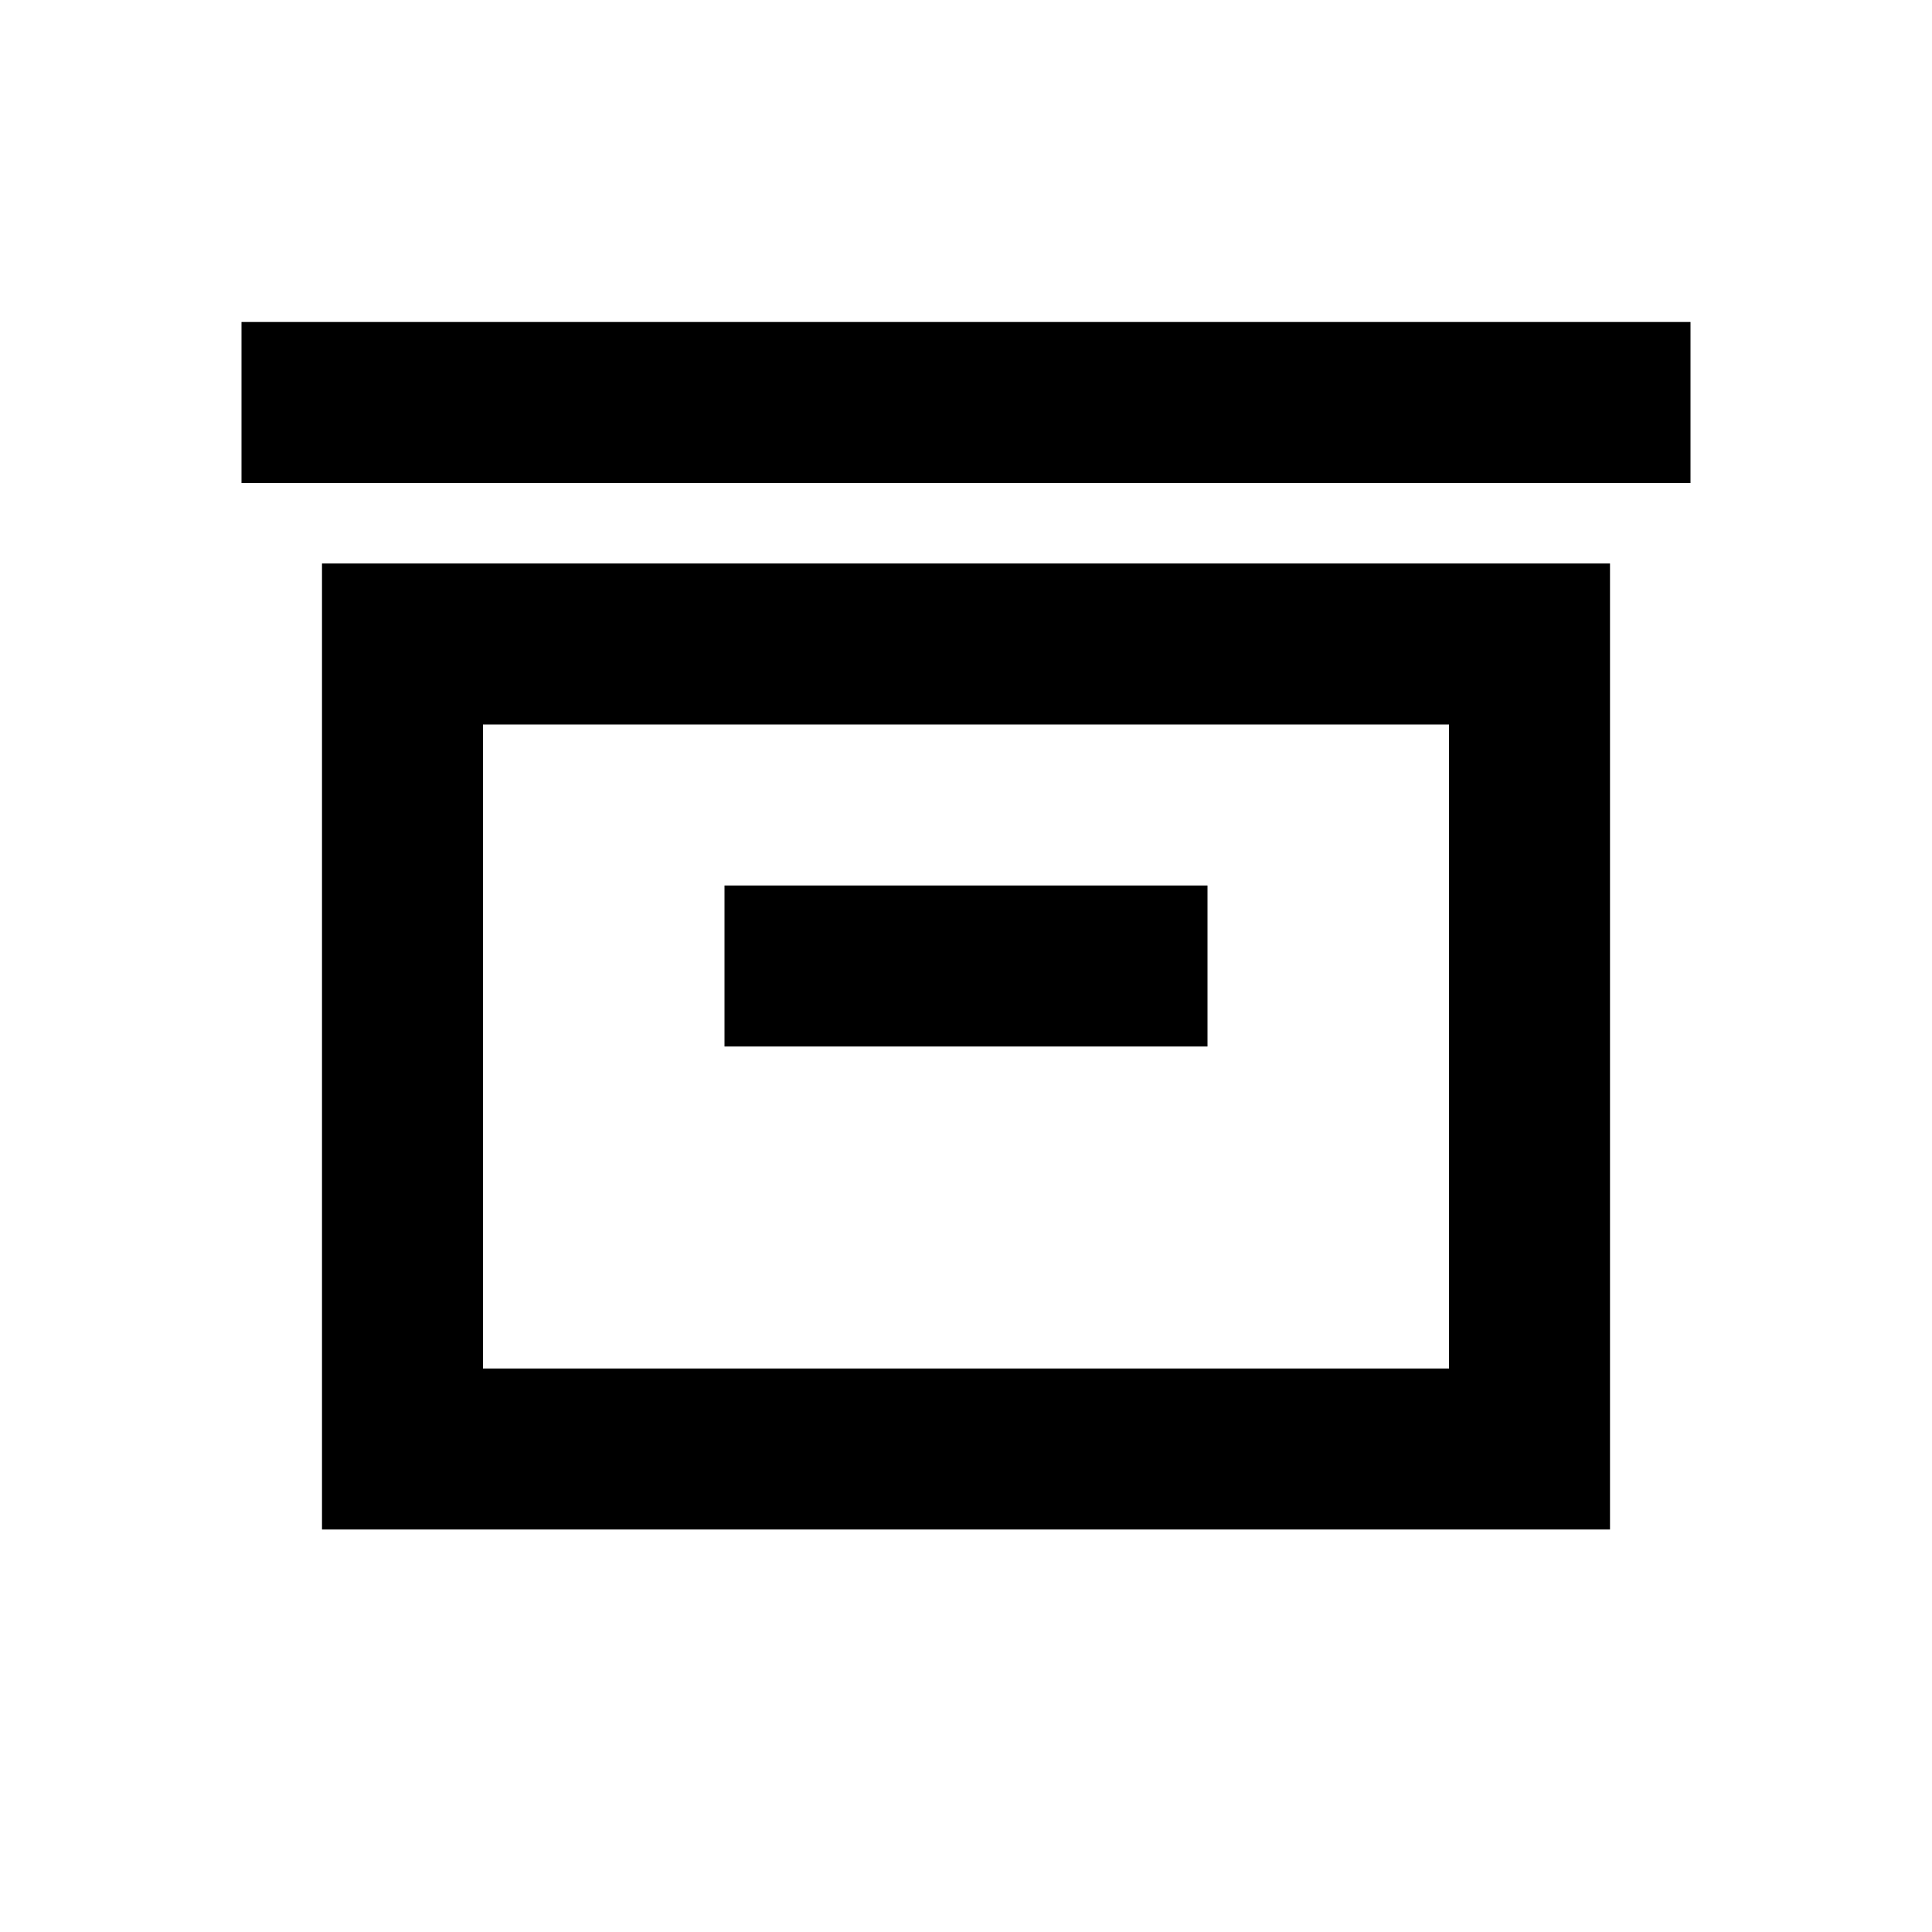
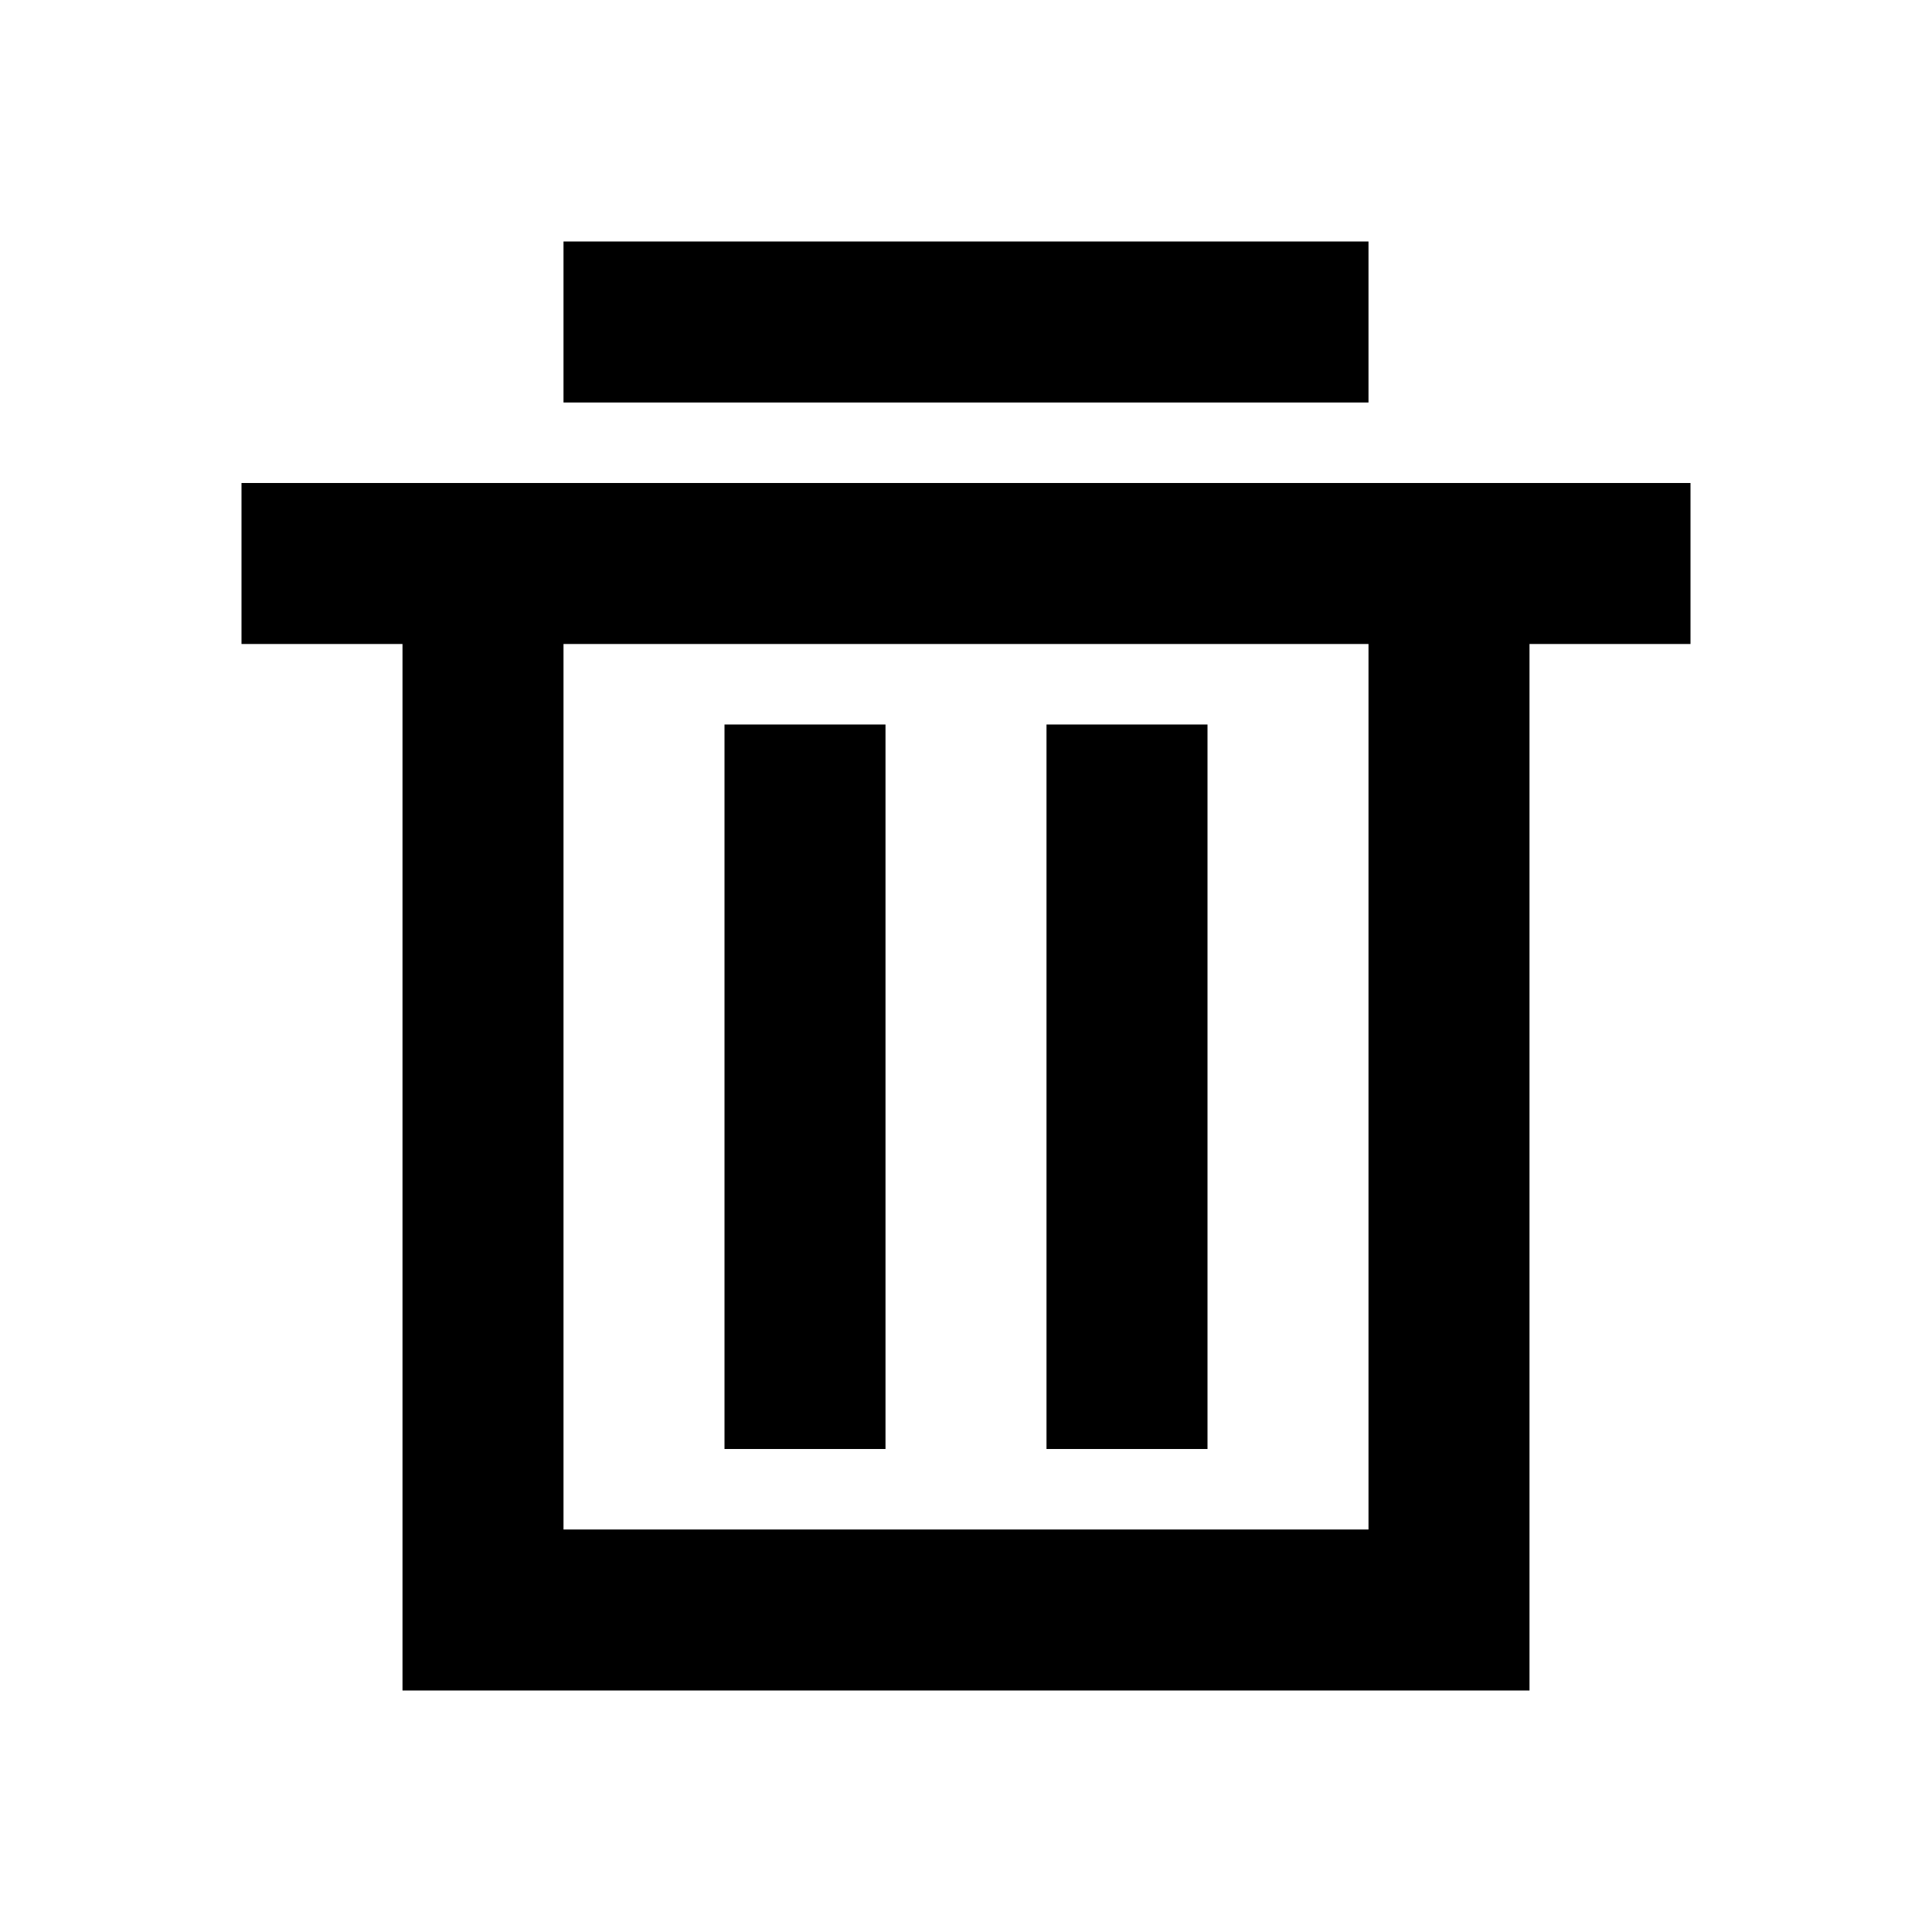
<svg xmlns="http://www.w3.org/2000/svg" viewBox="0 0 24 24">
  <g>
-     <path d="M18,9v8H6V9H18m2-2H4V19H20V7Z" stroke="transparent" />
-     <rect x="3" y="4" width="18" height="2" stroke="transparent" />
-     <rect x="9" y="11" width="6" height="2" stroke="transparent" />
+     <path d="M21,6H3V8H5V21H19V8h2ZM17,19H7V8H17Z" stroke="transparent" />
+     <rect x="7" y="3" width="10" height="2" stroke="transparent" />
+     <rect x="9" y="9" width="2" height="9" stroke="transparent" />
+     <rect x="13" y="9" width="2" height="9" stroke="transparent" />
  </g>
</svg>
